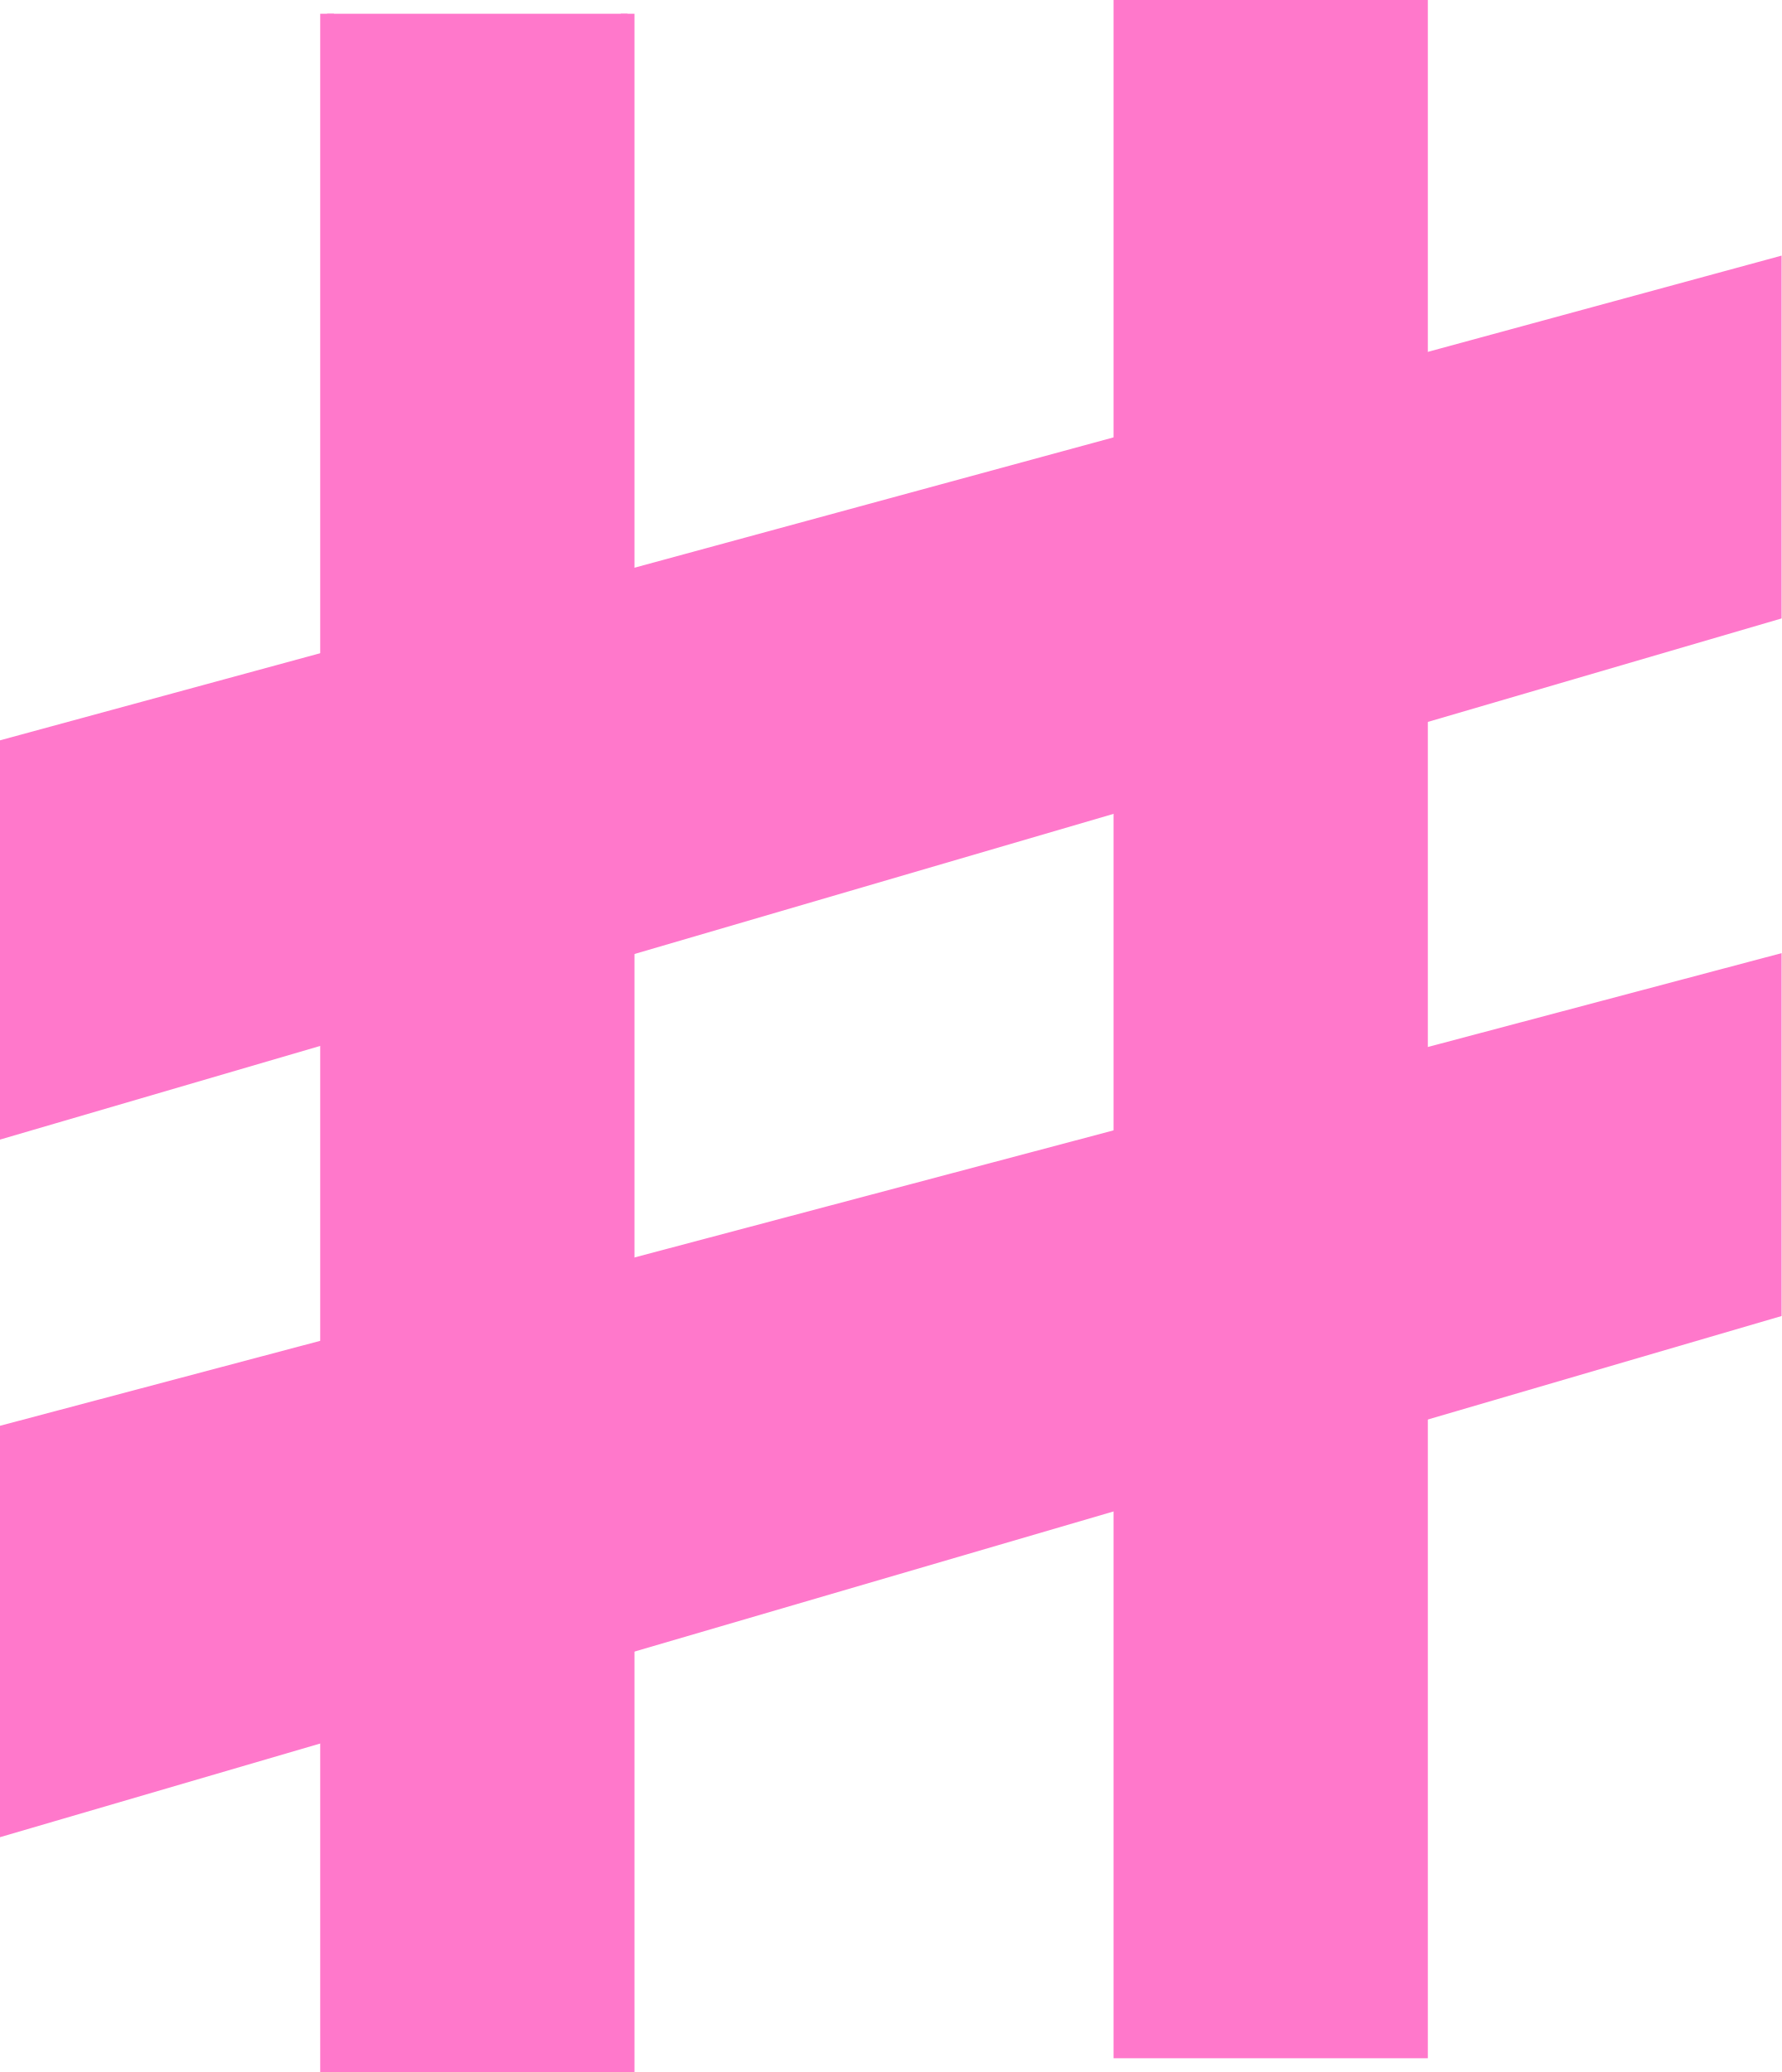
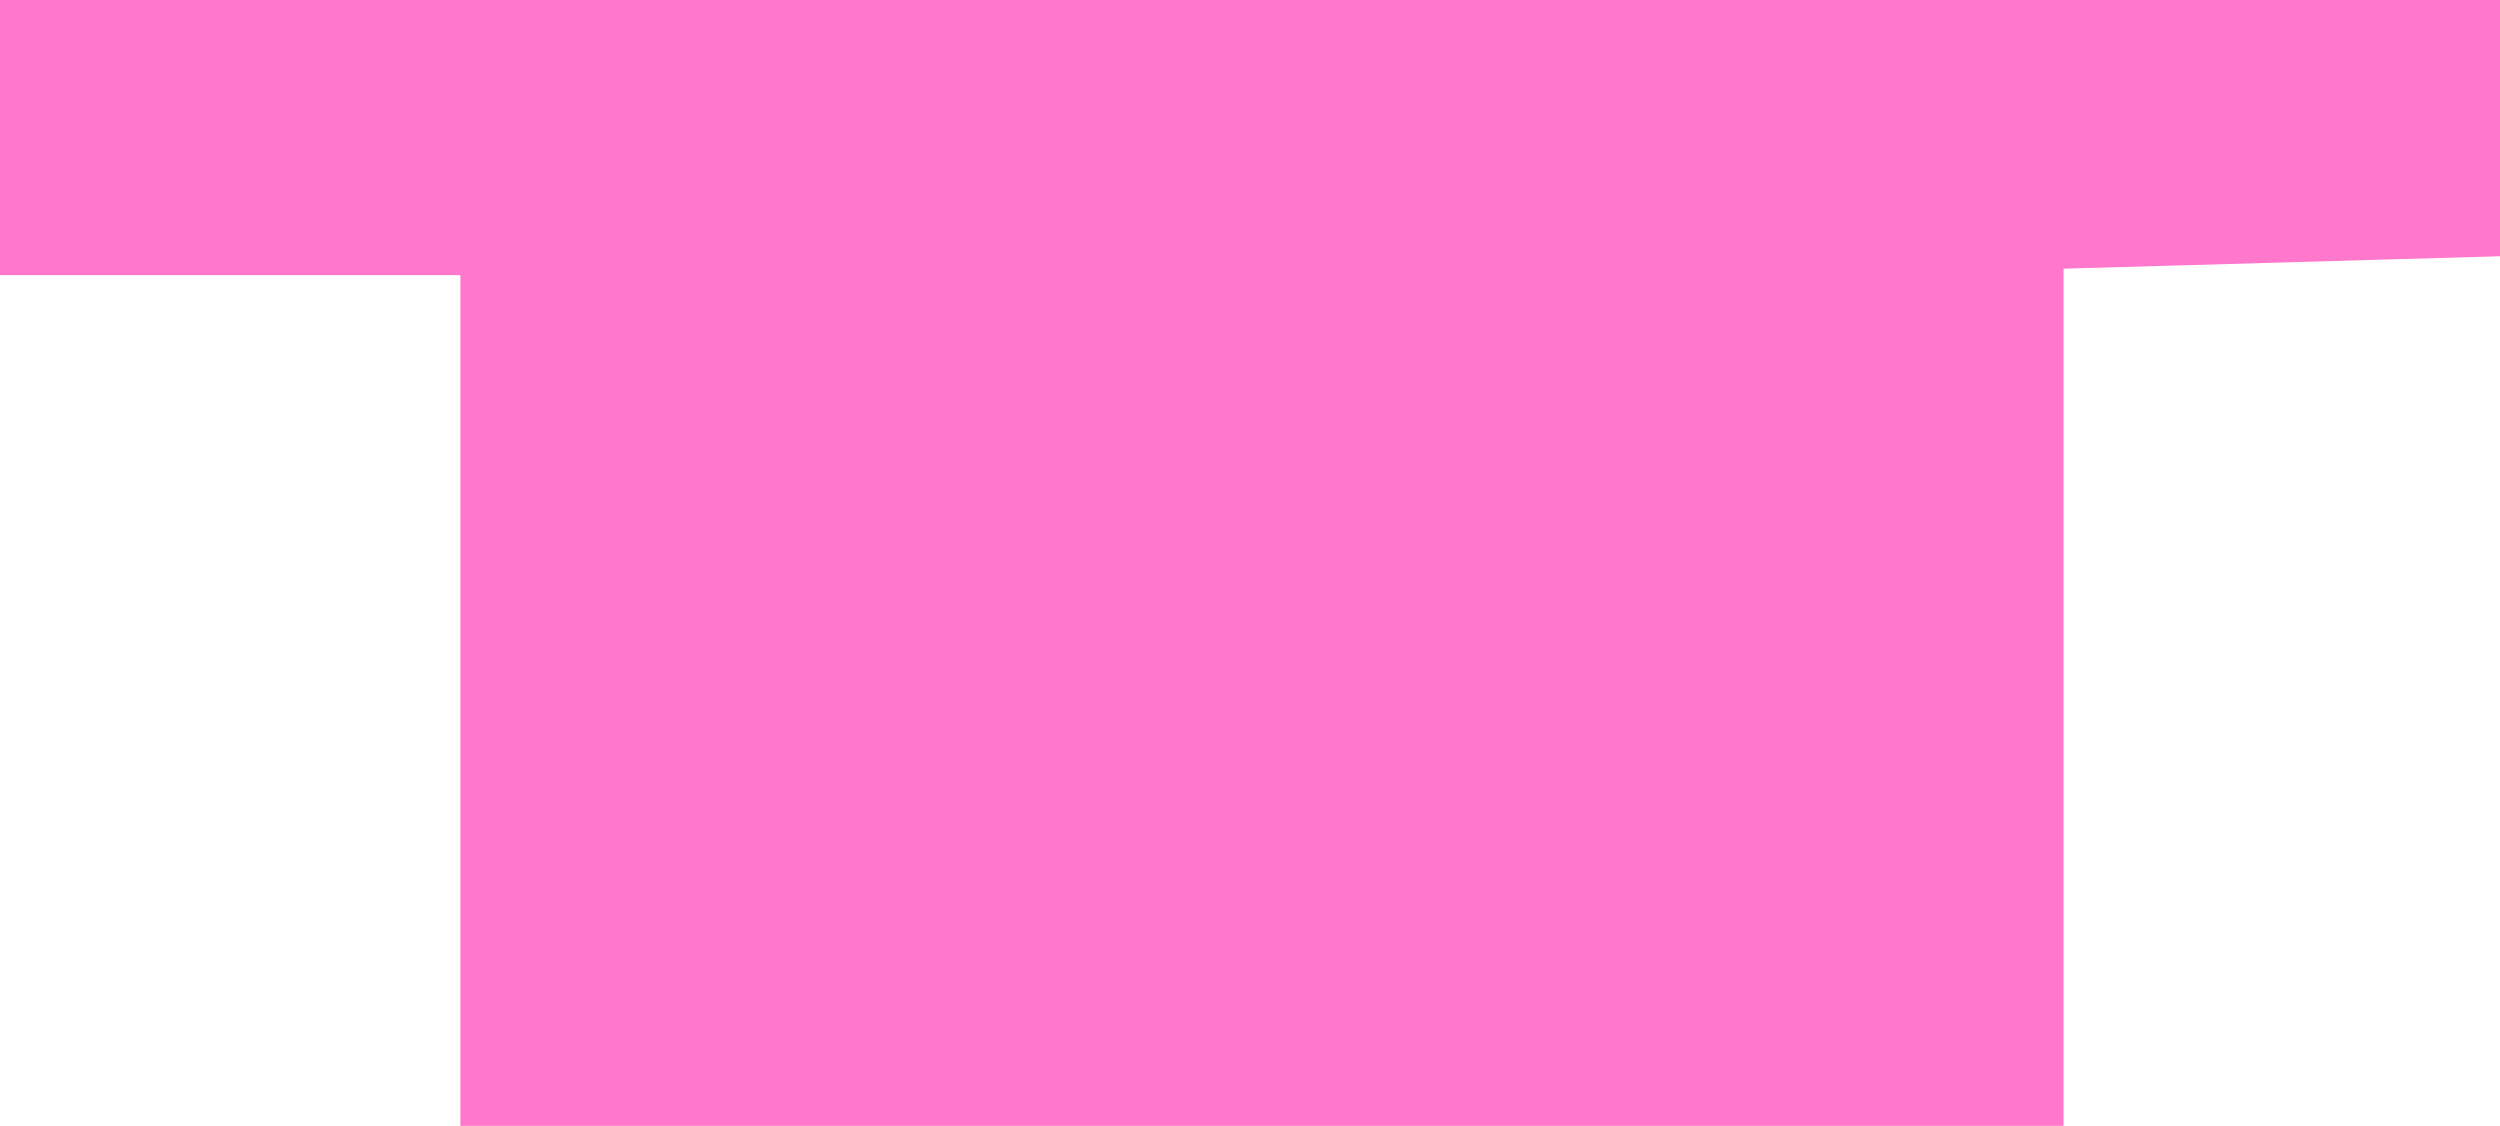
- <svg xmlns="http://www.w3.org/2000/svg" viewBox="0 0 129.53 150.65">
+ <svg xmlns="http://www.w3.org/2000/svg" viewBox="0 0 132.83 59.82">
  <defs>
    <style>.cls-1{fill:#ff78cb;stroke:#ff78cb;stroke-miterlimit:10;}</style>
  </defs>
  <g id="Layer_2" data-name="Layer 2">
    <g id="Layer_1-2" data-name="Layer 1">
-       <polygon class="cls-1" points="0.5 54.21 0.5 82.19 129.03 44.59 129.03 19.24 0.5 54.21" />
-       <polygon class="cls-1" points="0.5 104.05 0.5 132.91 129.03 95.31 129.03 69.95 0.5 104.05" />
-       <polyline class="cls-1" points="81.46 0 81.46 149.15 103.31 149.15 103.31 0" />
-       <polyline class="cls-1" points="23.78 1 23.78 150.15 45.63 150.15 45.63 1" />
+       <polygon class="cls-1" points="0.5 0.5 0.5 14.12 24.96 14.12 24.96 59.32 109.14 59.32 109.14 13.79 132.33 13.13 132.33 0.5 0.5 0.5" />
    </g>
  </g>
</svg>
